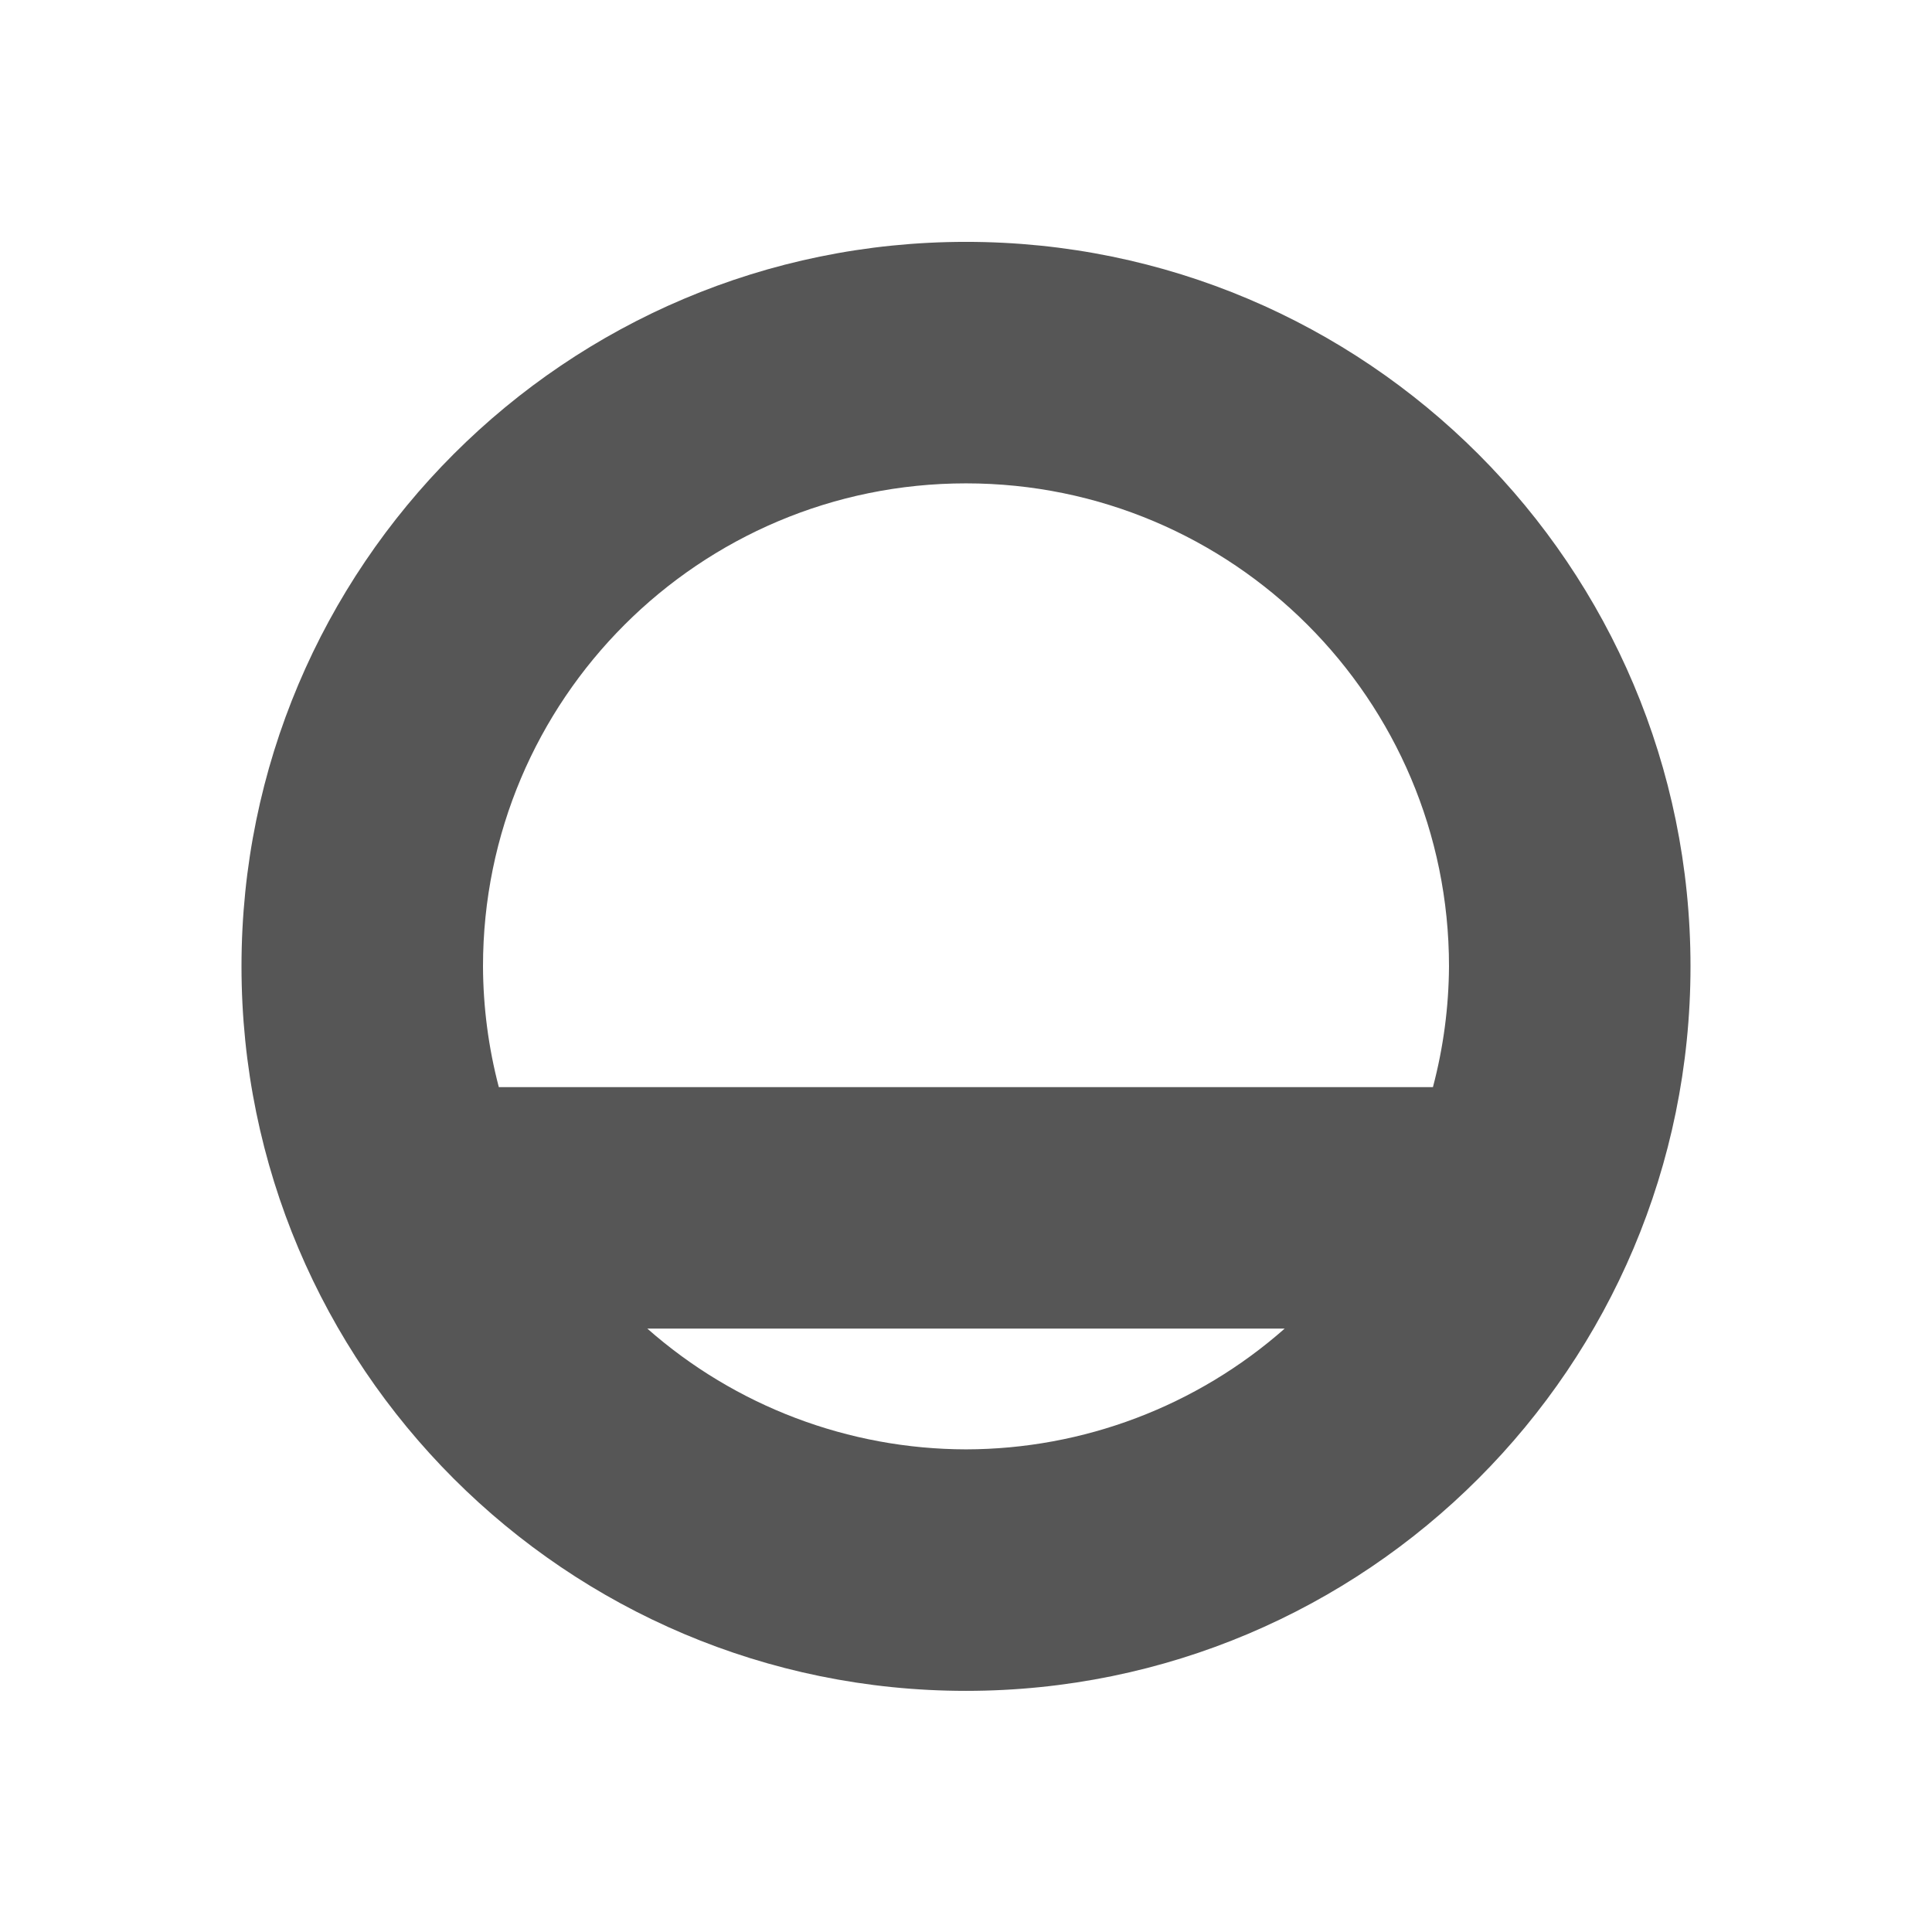
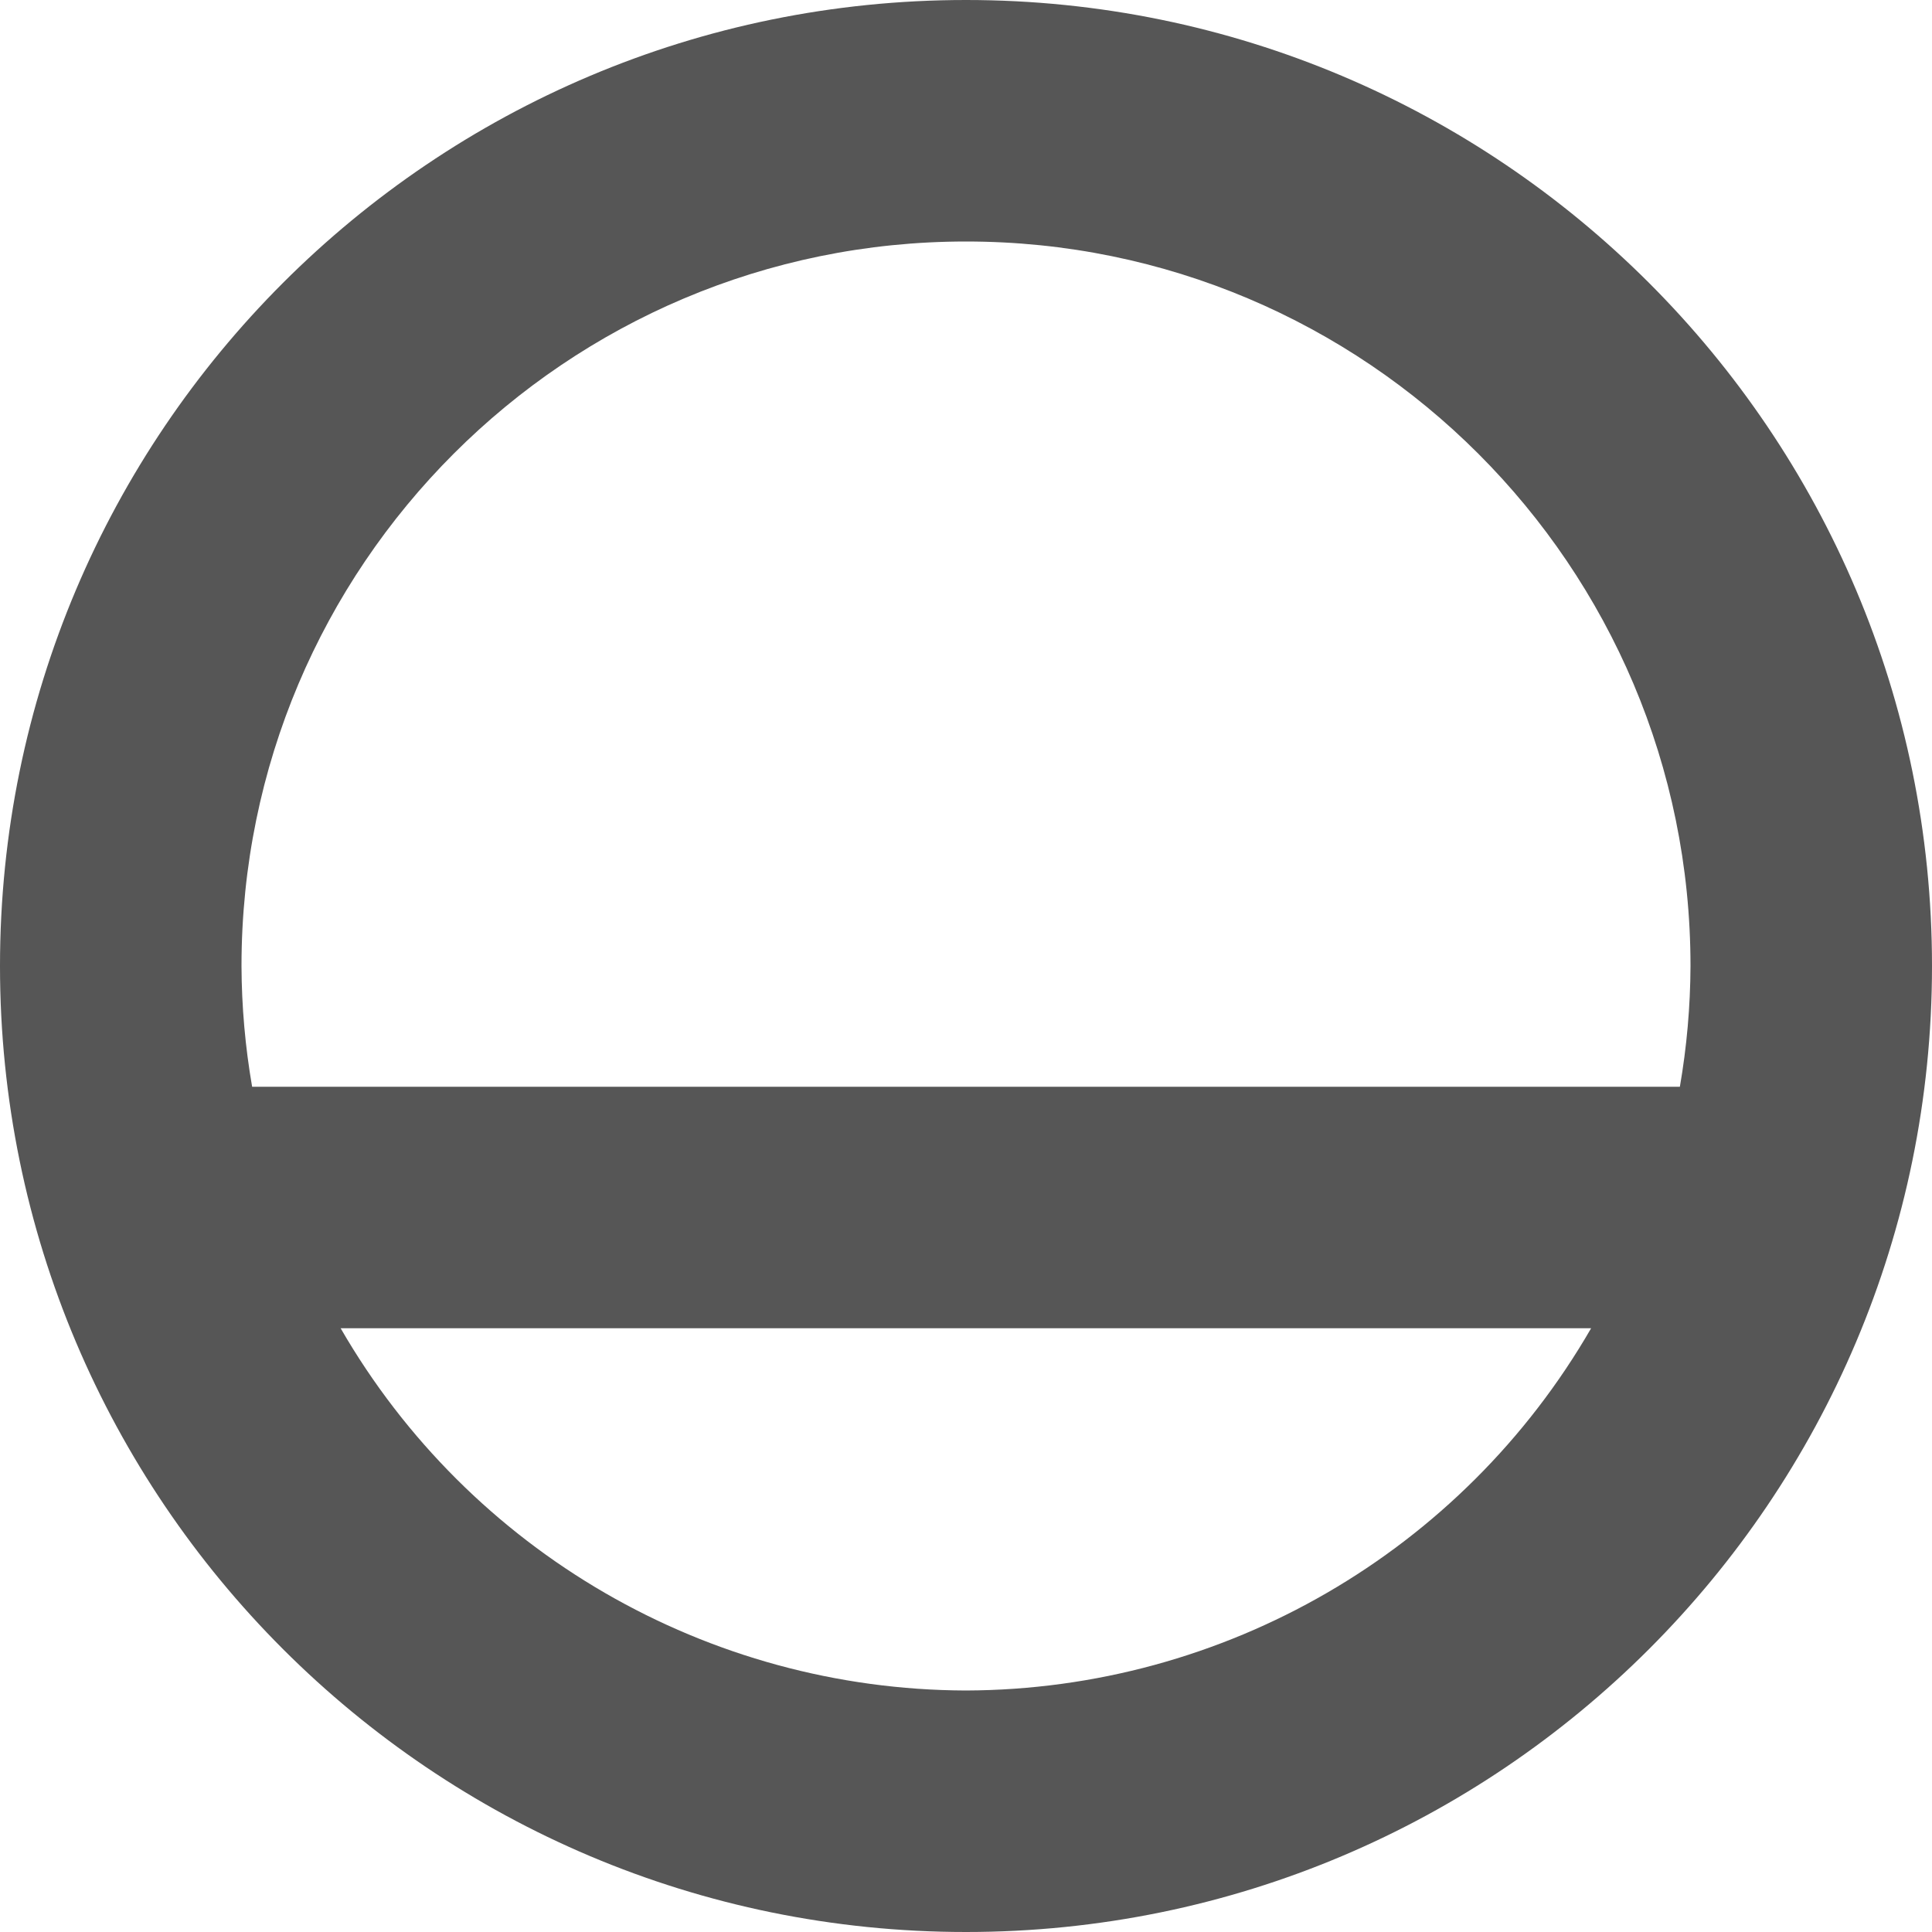
- <svg xmlns="http://www.w3.org/2000/svg" height="16" width="16">
+ <svg xmlns="http://www.w3.org/2000/svg" width="16" height="16" version="1.1">
  <defs>
    <style id="current-color-scheme" type="text/css">.ColorScheme-Text { color:#565656; } .ColorScheme-Highlight { color:#5294e2; }</style>
  </defs>
-   <g class="ColorScheme-Text" fill="currentColor">
-     <path d="M473 202.972a6 6 0 0 0-6 6 6 6 0 0 0 6 6 6 6 0 0 0 6-6 6 6 0 0 0-6-6zm0 2a4 4 0 0 1 4 4 4 4 0 0 1-.133 1h-7.736a4 4 0 0 1-.131-1 4 4 0 0 1 4-4zm-2.639 7h5.278a4 4 0 0 1-2.639 1 4 4 0 0 1-2.639-1z" transform="translate(-465 -200.969)" />
-   </g>
+   <path class="ColorScheme-Text" d="m8 0a8 8 0 0 0-8 8 8 8 0 0 0 8 8 8 8 0 0 0 8-8 8 8 0 0 0-8-8zm0 2a6 6 0 0 1 6 6 6 6 0 0 1-0.088 1h-11.824a6 6 0 0 1-0.088-1 6 6 0 0 1 6-6zm-5.178 9h10.355a6 6 0 0 1-5.178 3 6 6 0 0 1-5.178-3z" fill="currentColor" />
</svg>
